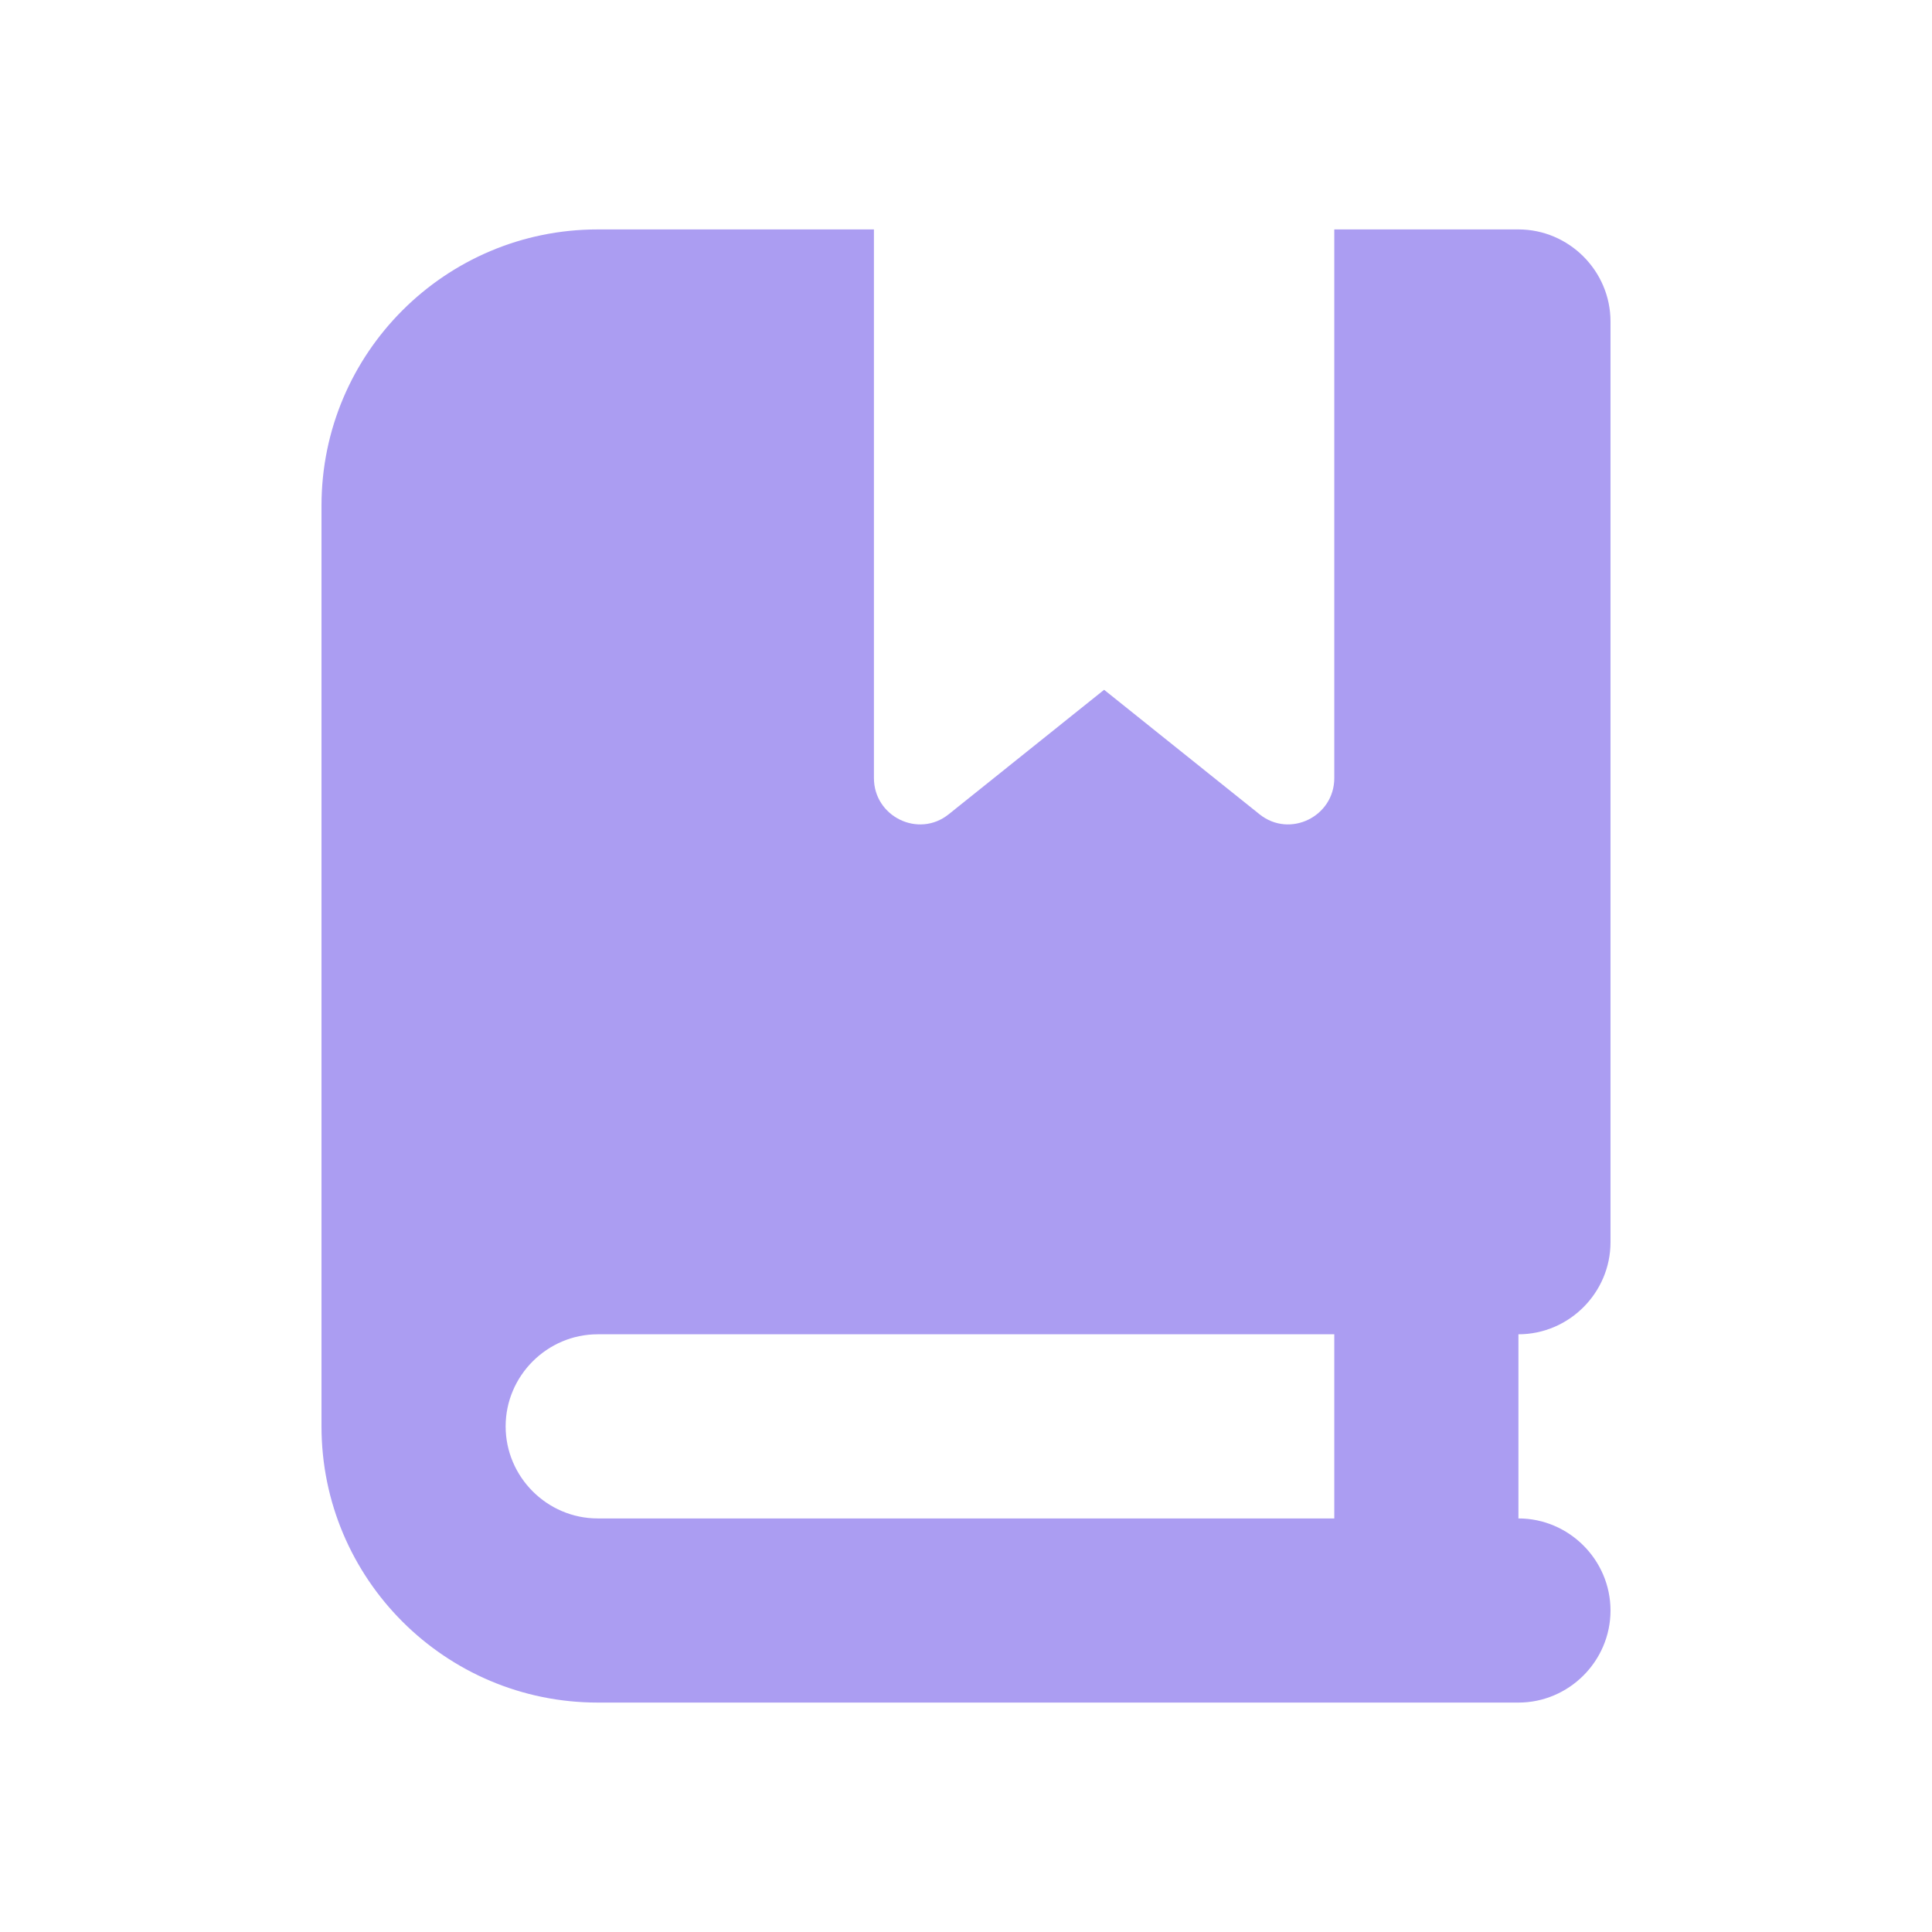
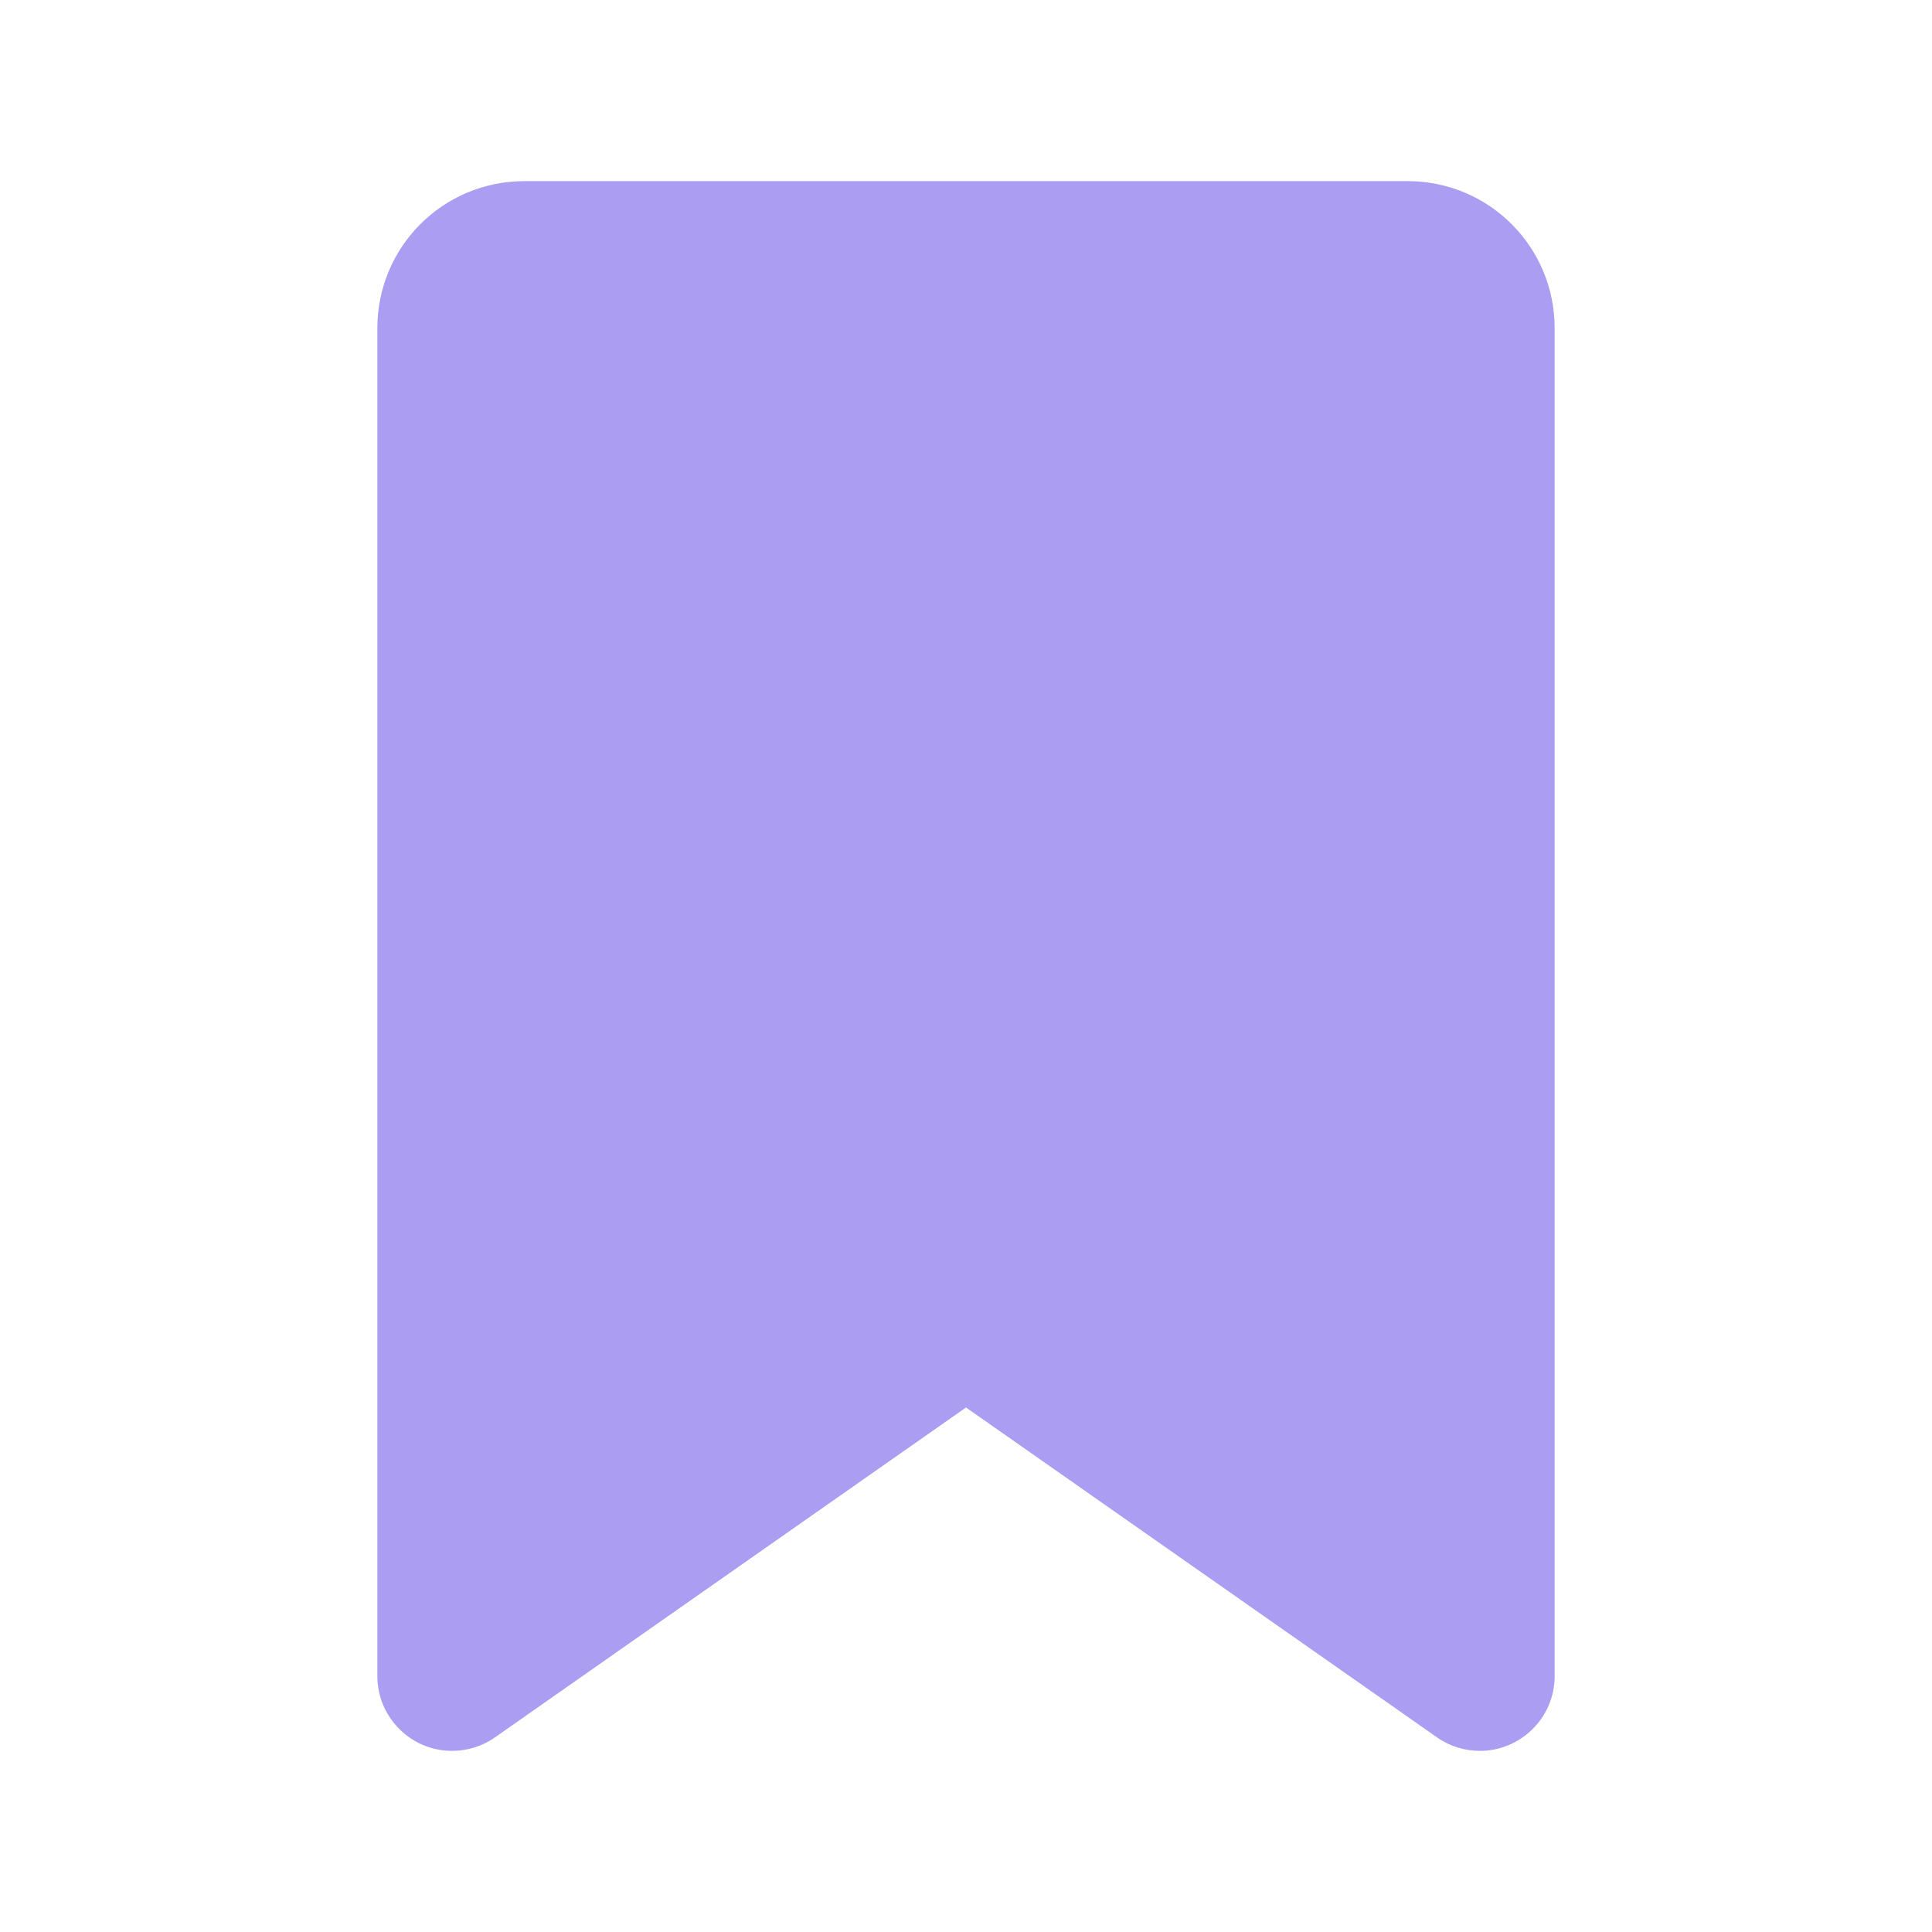
<svg xmlns="http://www.w3.org/2000/svg" version="1.1" id="Layer_2_00000091009038276047905990000006009805743298793114_" x="0px" y="0px" viewBox="0 0 256 256" style="enable-background:new 0 0 256 256;" xml:space="preserve">
  <style type="text/css">
	.st0{fill:#AB9DF2;}
</style>
-   <path class="st0" d="M42.6,67c0-20.2,16.4-36.6,36.6-36.6h36.6v72.7c0,5.1,5.9,8,9.9,4.8l20.6-16.5l20.6,16.5c4,3.2,9.9,0.3,9.9-4.8  V30.4H189h12.2c6.7,0,12.2,5.5,12.2,12.2v122c0,6.7-5.5,12.2-12.2,12.2v24.4c6.7,0,12.2,5.5,12.2,12.2s-5.5,12.2-12.2,12.2H189H79.2  c-20.2,0-36.6-16.4-36.6-36.6V67z M67,189c0,6.7,5.5,12.2,12.2,12.2h97.6v-24.4H79.2C72.5,176.8,67,182.3,67,189z" />
+   <path class="st0" d="M50,43.5v178.6c0,5.4,4.4,9.9,9.9,9.9c2,0,4-0.6,5.7-1.8l62.4-43.7l62.4,43.7c1.7,1.2,3.7,1.8,5.7,1.8  c5.4,0,9.9-4.4,9.9-9.9V43.5c0-10.8-8.7-19.5-19.5-19.5h-117C58.7,24,50,32.7,50,43.5z" />
</svg>
